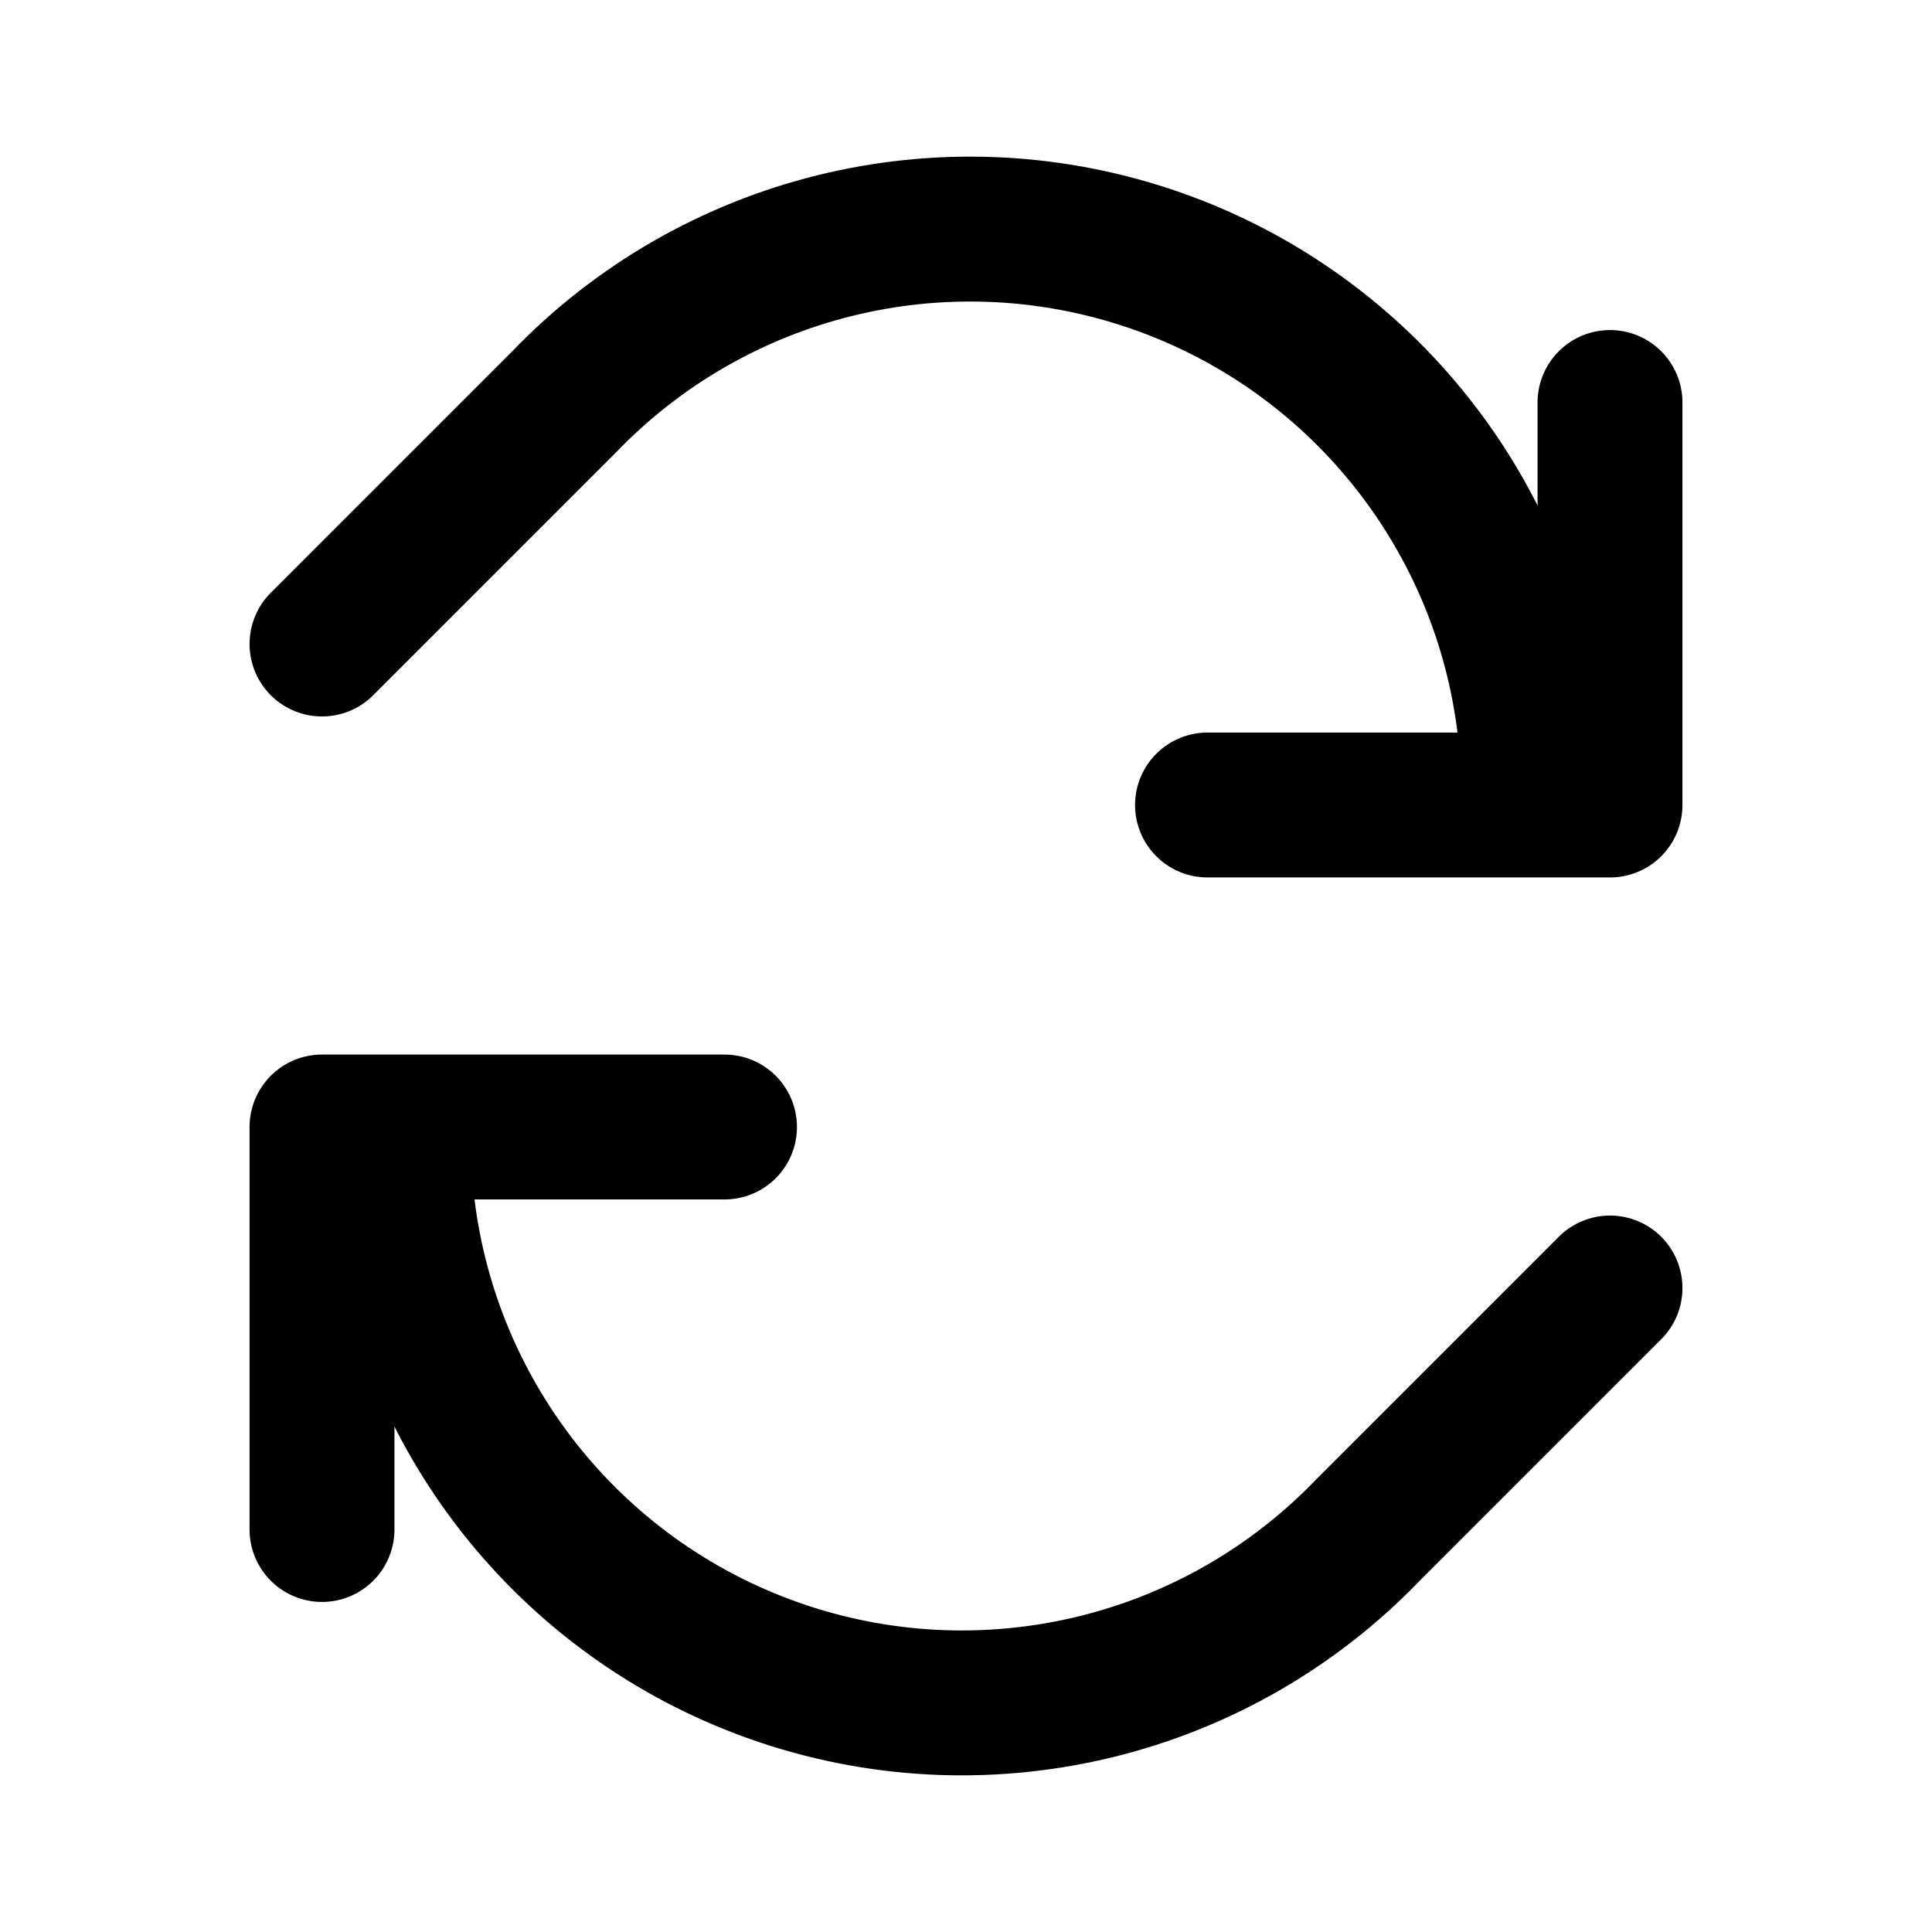
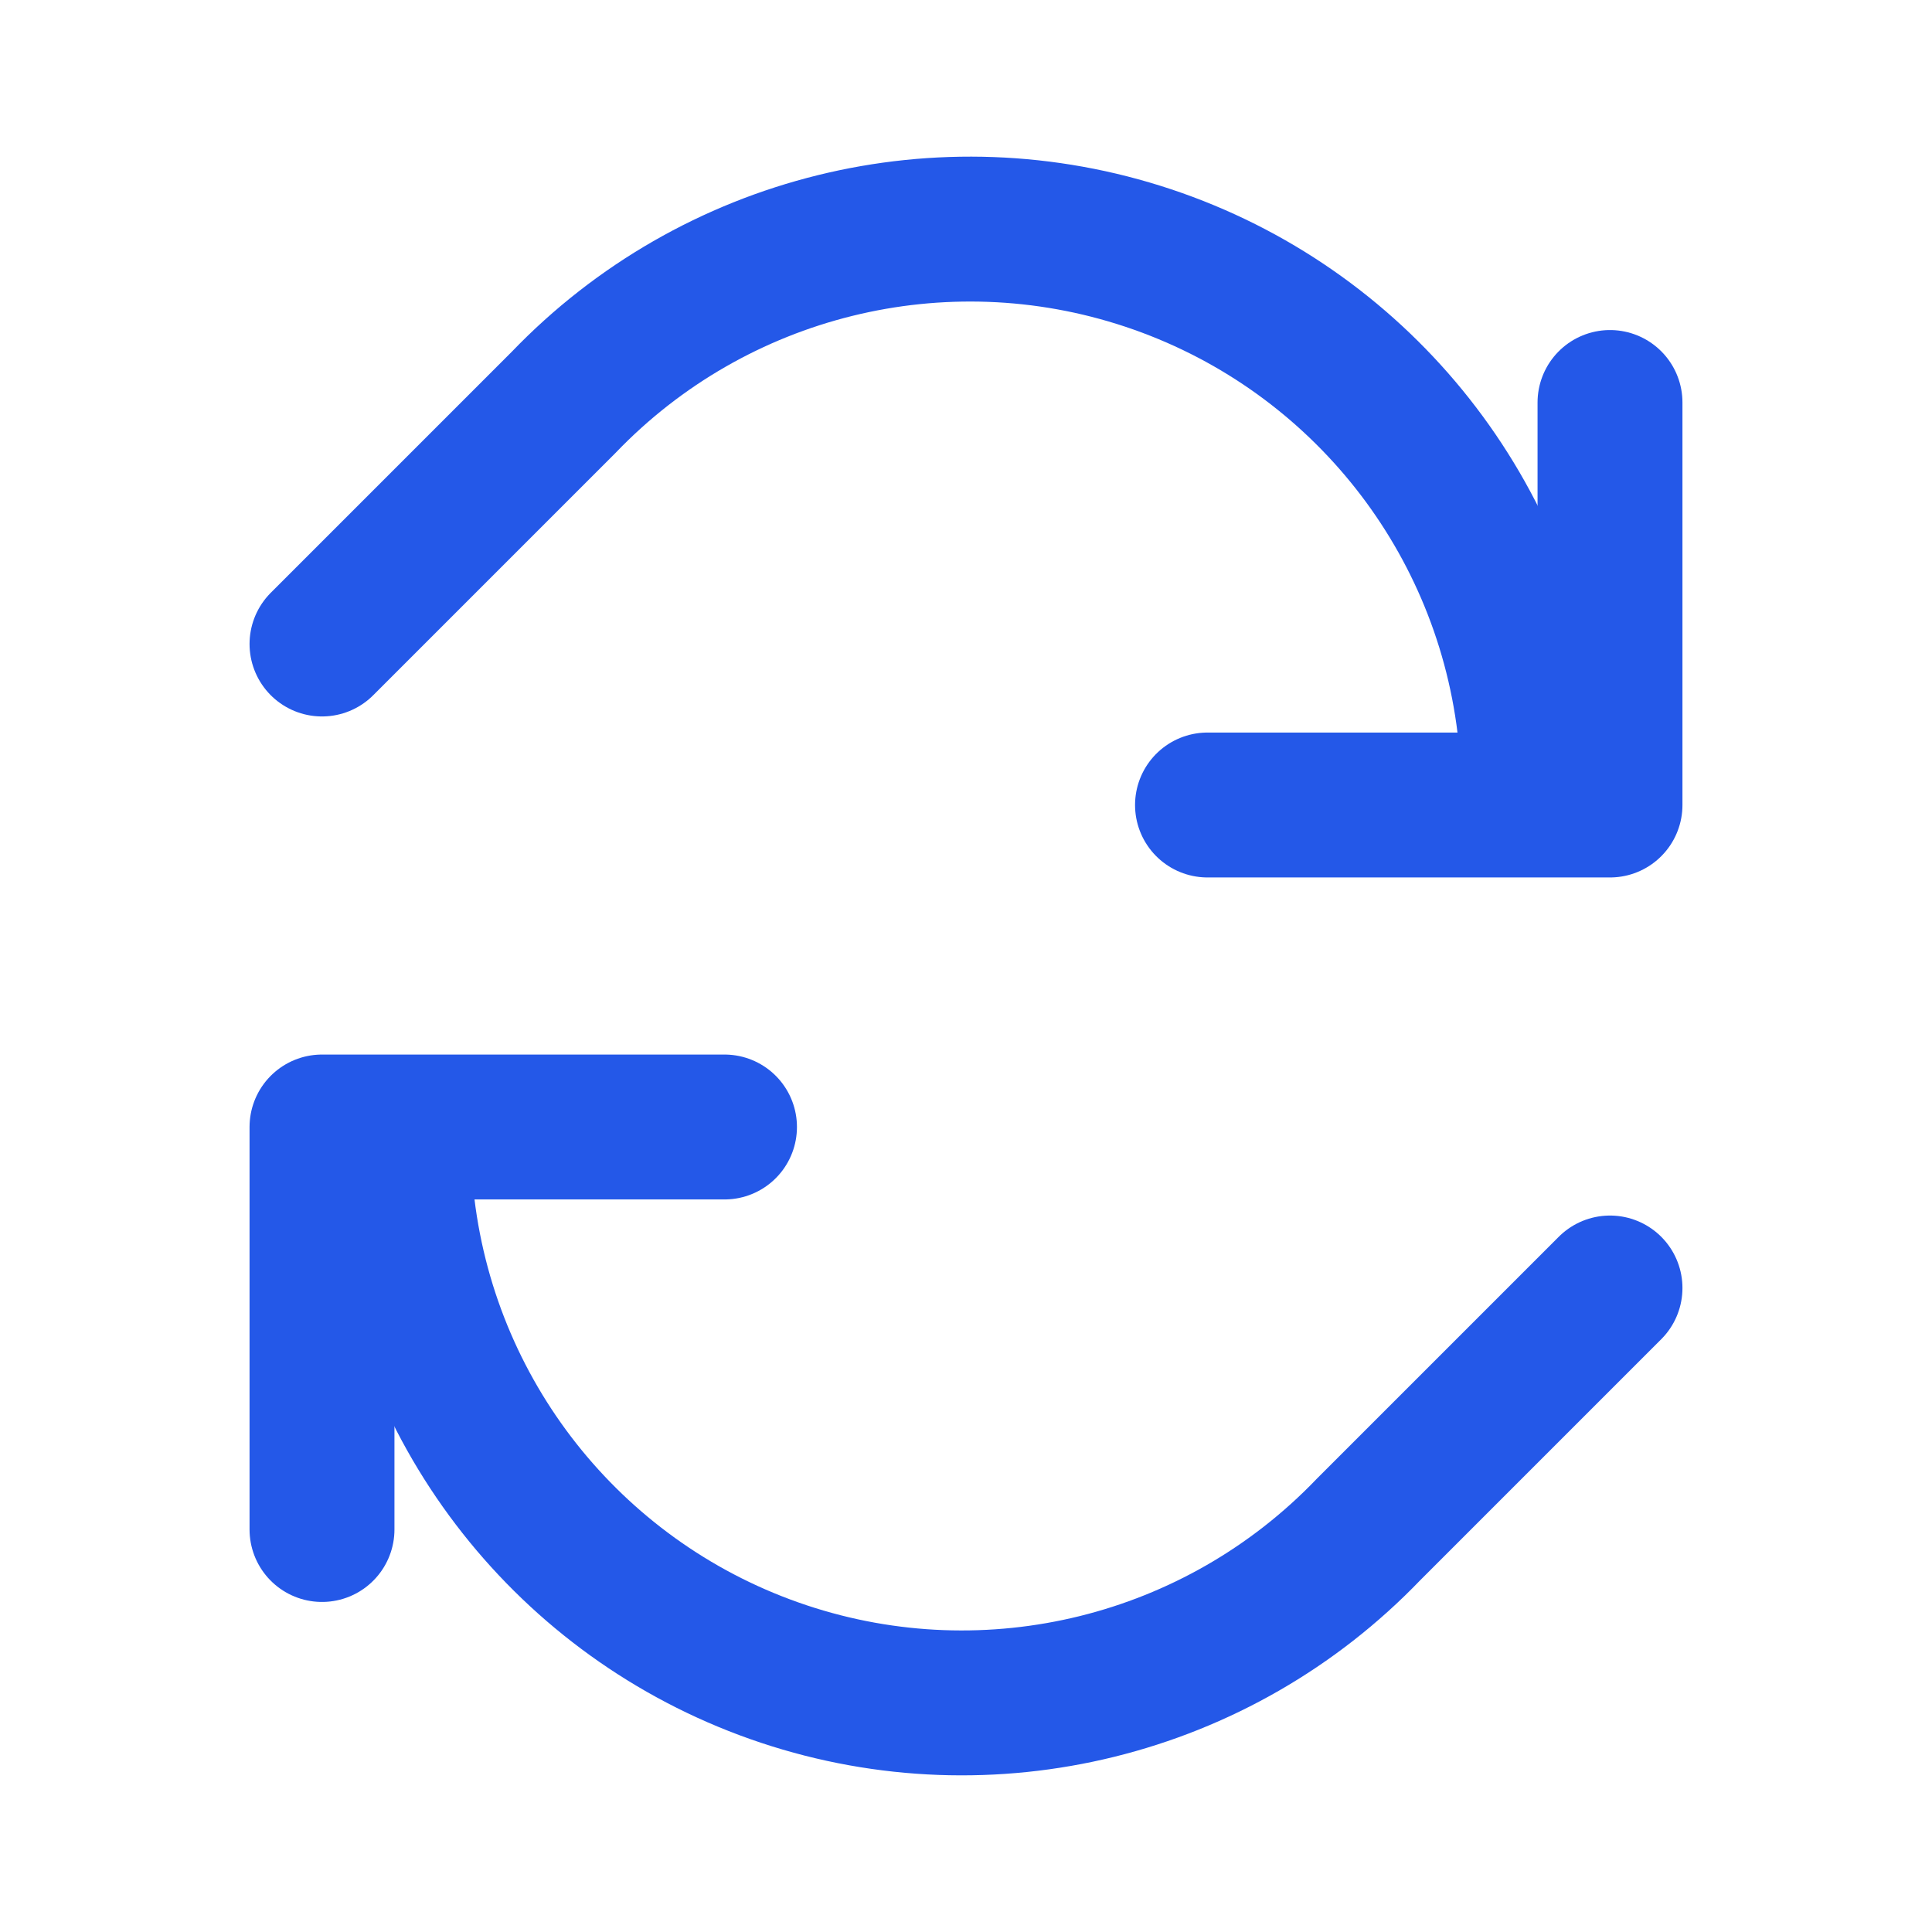
- <svg width="24" height="24" viewBox="0 0 24 24" fill="none" stroke="currentColor" stroke-width="1.8" stroke-linecap="round" stroke-linejoin="round" class="shift-icon " aria-hidden="true">
+ <svg xmlns="http://www.w3.org/2000/svg" color="#2458e8" width="24" height="24" viewBox="0 0 24 24" fill="none" stroke="currentColor" stroke-width="1.8" stroke-linecap="round" stroke-linejoin="round" class="shift-icon " aria-hidden="true">
  <path d="M20 5v5h-5M4 19v-5h5" />
  <path d="M19 9a7 7 0 0 0-12-4L4 8m1 7a7 7 0 0 0 12 4l3-3" />
</svg>
